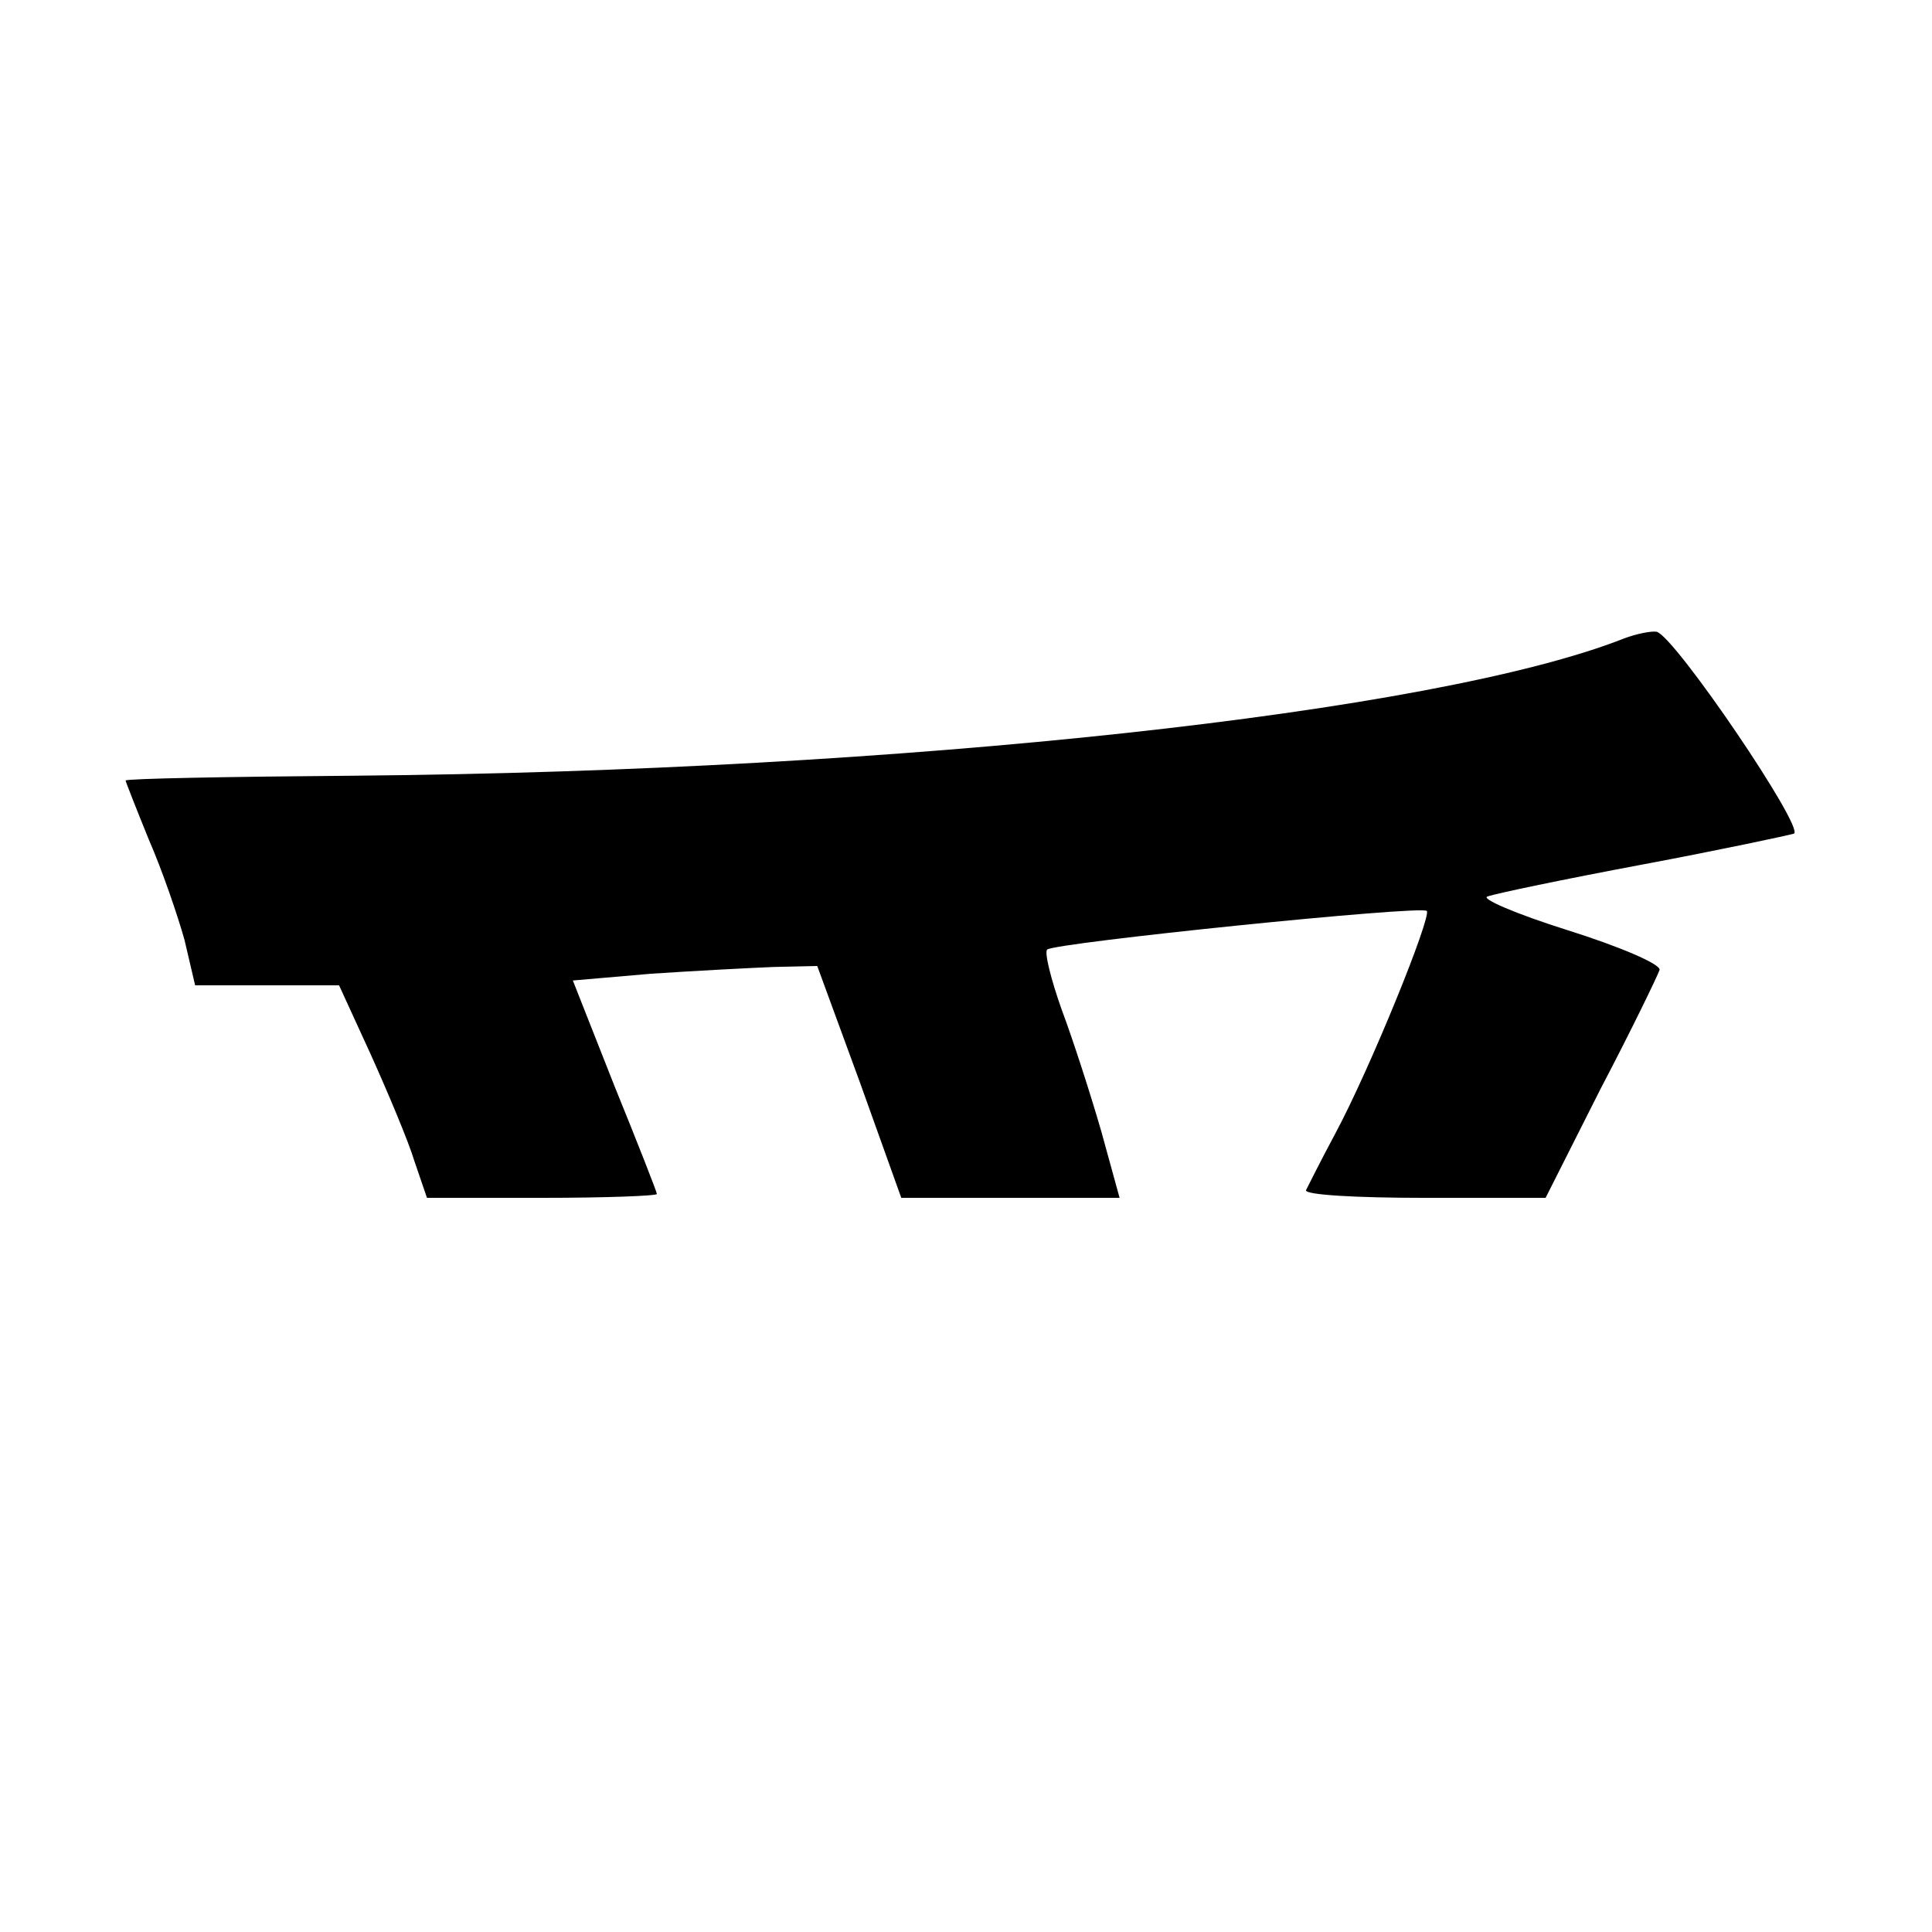
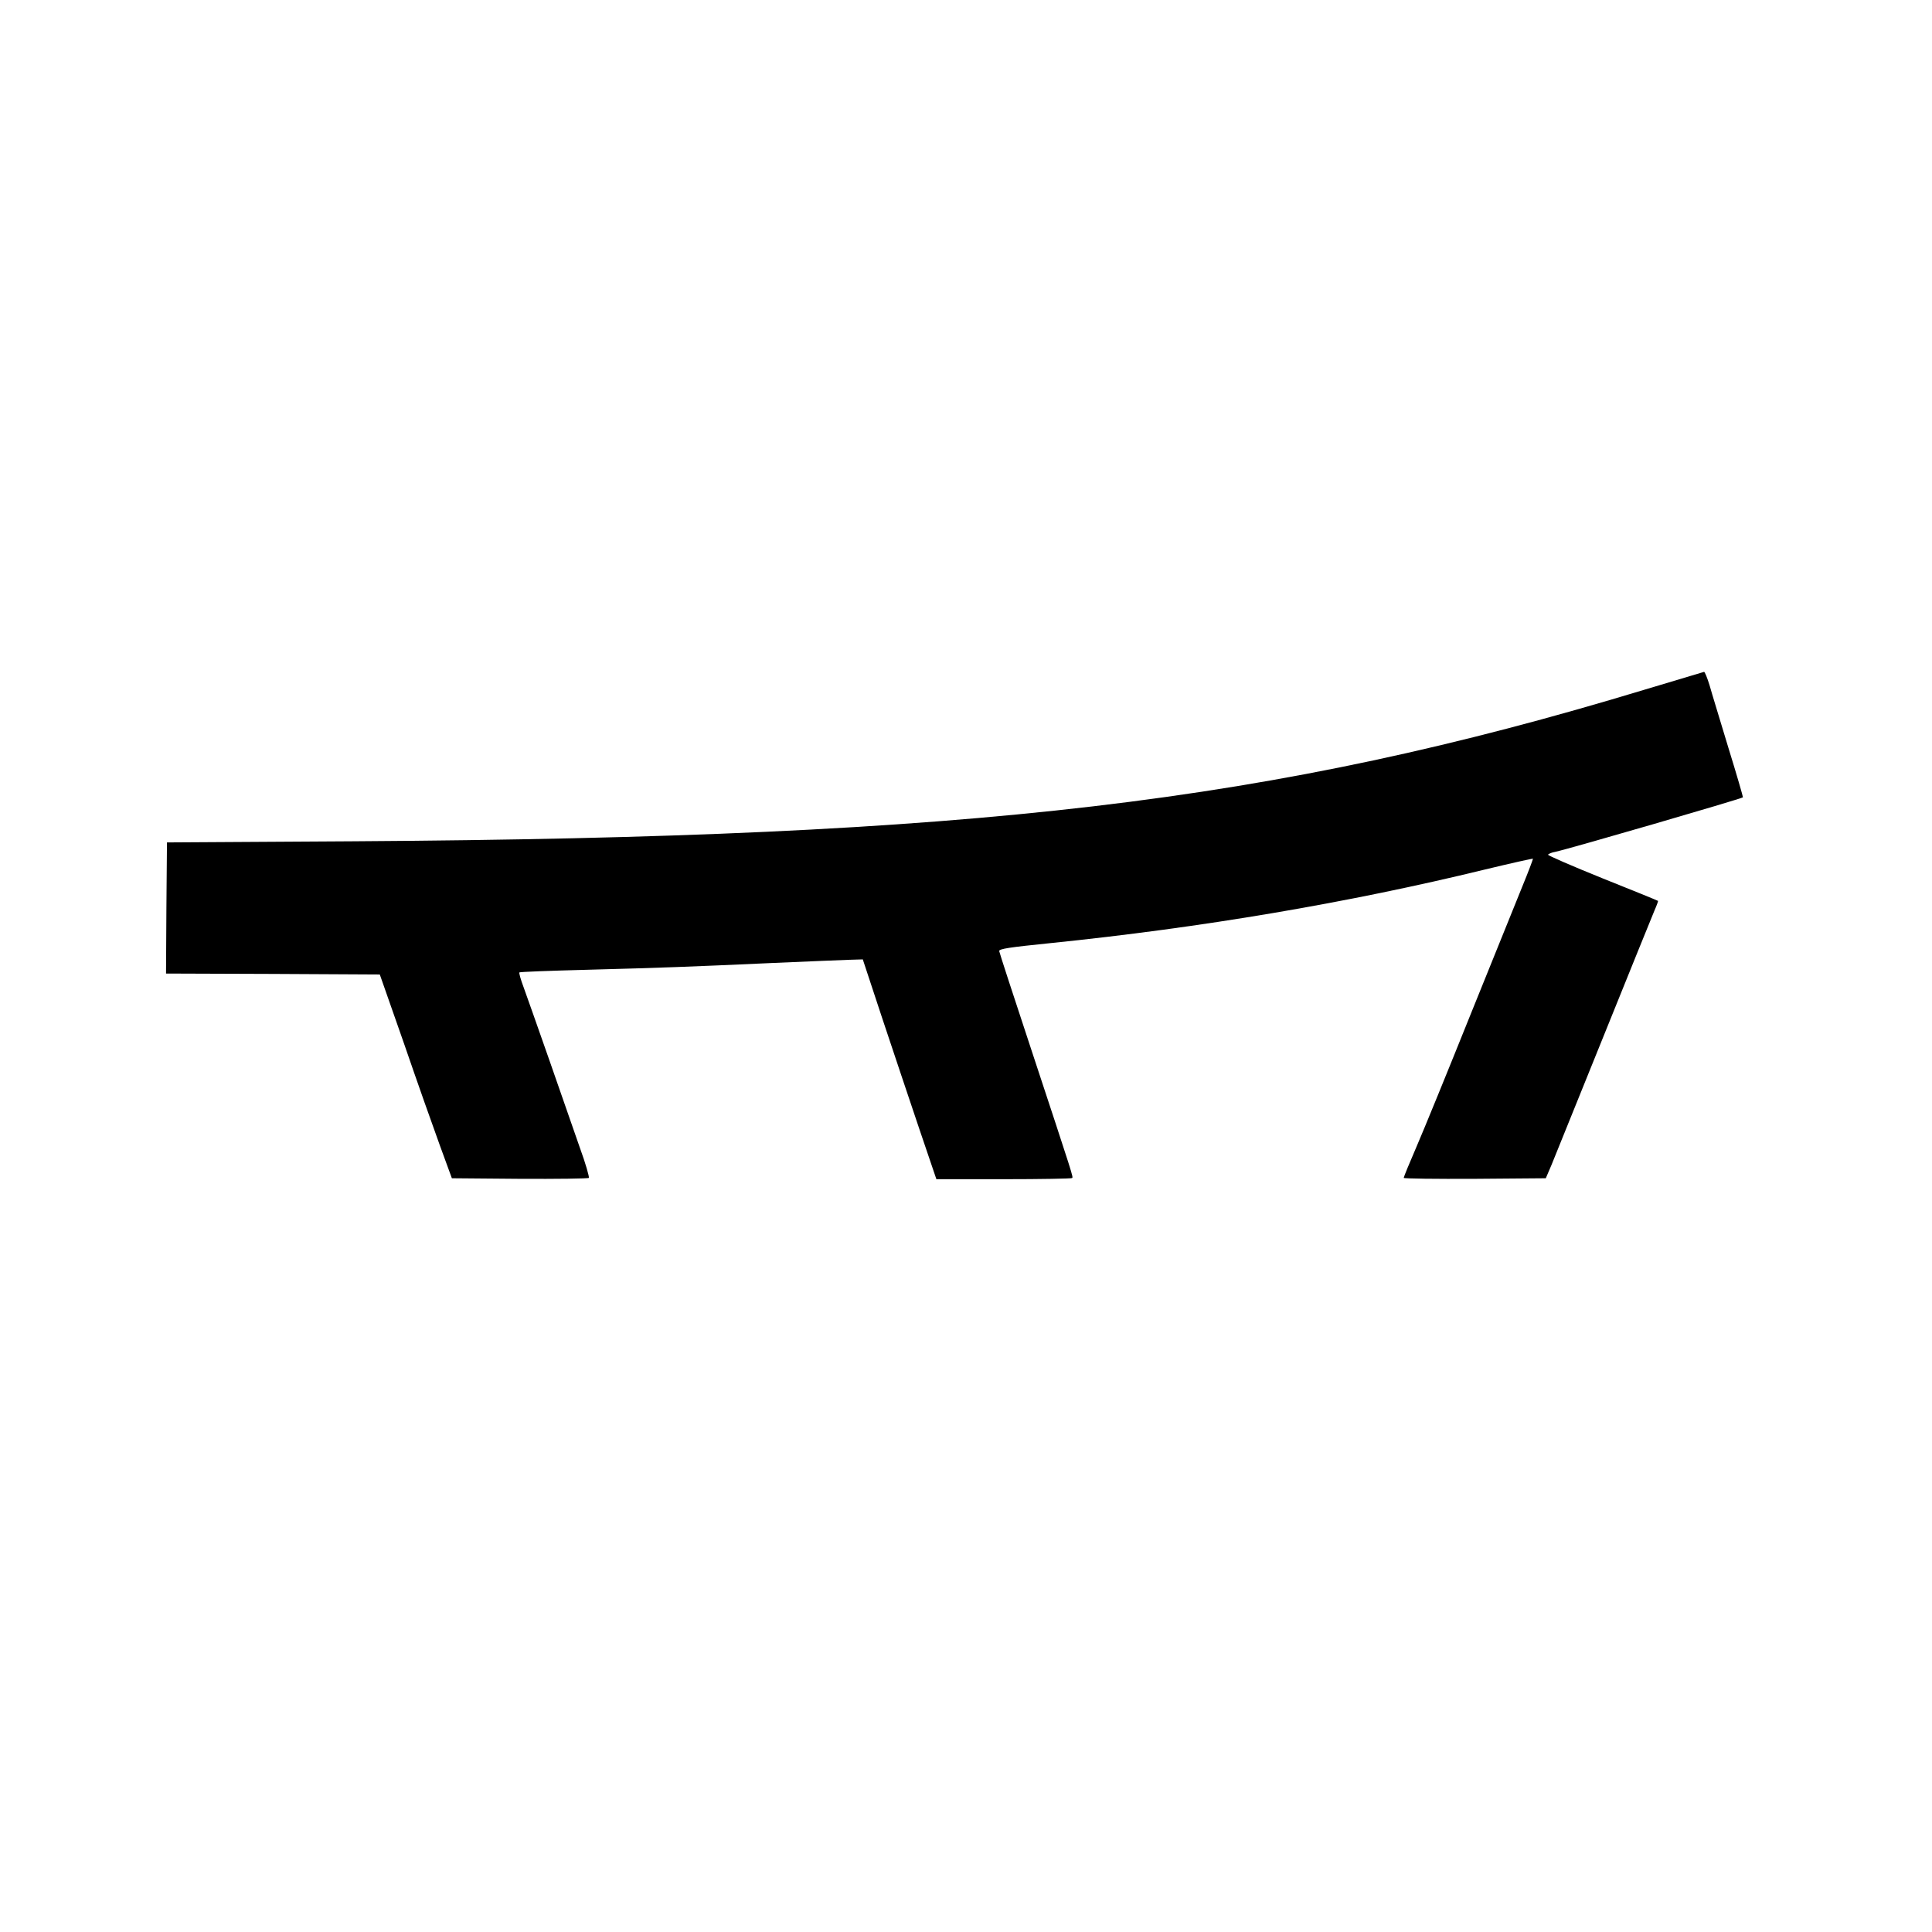
- <svg xmlns="http://www.w3.org/2000/svg" version="1.0" width="200pt" height="200pt" viewBox="0 0 200 200" preserveAspectRatio="xMidYMid meet">
-   <g transform="translate(0,200) scale(0.1,-0.1)" fill="#000000" stroke="none">
-     <path d="M1681 1339 c-195 -77 -747 -137 -1313 -142 -131 -1 -238 -3 -238 -5 0 -1 11 -29 24 -61 14 -32 30 -79 37 -104 l11 -47 75 0 74 0 33 -72 c18 -40 39 -90 45 -110 l13 -38 119 0 c65 0 119 2 119 4 0 2 -20 53 -44 112 l-43 109 81 7 c45 3 102 6 127 7 l45 1 44 -120 43 -120 113 0 113 0 -19 69 c-11 38 -29 94 -41 126 -11 31 -18 59 -15 62 7 7 387 46 393 40 5 -6 -58 -162 -95 -231 -15 -28 -28 -54 -30 -58 -2 -5 53 -8 122 -8 l126 0 57 113 c32 61 59 117 61 123 1 6 -41 24 -95 41 -54 17 -91 33 -83 35 8 3 80 18 160 33 80 15 150 30 157 32 12 5 -123 204 -142 209 -5 1 -21 -2 -34 -7z" />
+ <svg xmlns="http://www.w3.org/2000/svg" version="1.0" width="1024pt" height="1024pt" viewBox="0 0 1024 1024" preserveAspectRatio="xMidYMid meet">
+   <g transform="translate(0,1024) scale(0.1,-0.1)" fill="#000000" stroke="none">
+     <path d="M8718 6585 c-1977 -599 -3540 -783 -6843 -804 l-990 -6 -3 -347 -2 -348 567 -2 566 -3 128 -365 c69 -201 155 -444 190 -540 l64 -175 359 -3 c198 -1 363 1 367 5 3 5 -17 76 -47 158 -29 83 -102 292 -162 465 -61 173 -122 348 -137 388 -15 40 -25 75 -22 78 2 3 164 9 358 14 409 11 519 15 984 36 187 8 371 16 409 17 l69 2 104 -315 c58 -173 145 -435 195 -582 l91 -268 357 0 c196 0 359 3 362 6 7 6 12 -10 -217 684 -92 278 -168 511 -169 519 -1 12 53 20 269 42 804 82 1583 214 2308 391 137 33 250 58 252 57 1 -2 -24 -69 -57 -149 -32 -80 -156 -386 -275 -680 -118 -294 -246 -607 -284 -695 -38 -88 -69 -163 -69 -168 0 -4 170 -6 377 -5 l376 3 30 70 c16 39 140 347 277 685 136 338 258 637 269 664 12 27 20 50 19 51 -2 2 -135 56 -295 120 -161 65 -290 121 -288 125 3 5 20 12 38 15 79 17 986 281 995 289 1 2 -33 120 -77 262 -43 143 -89 292 -100 332 -12 39 -25 71 -29 71 -4 -1 -145 -43 -314 -94z" />
  </g>
</svg>
